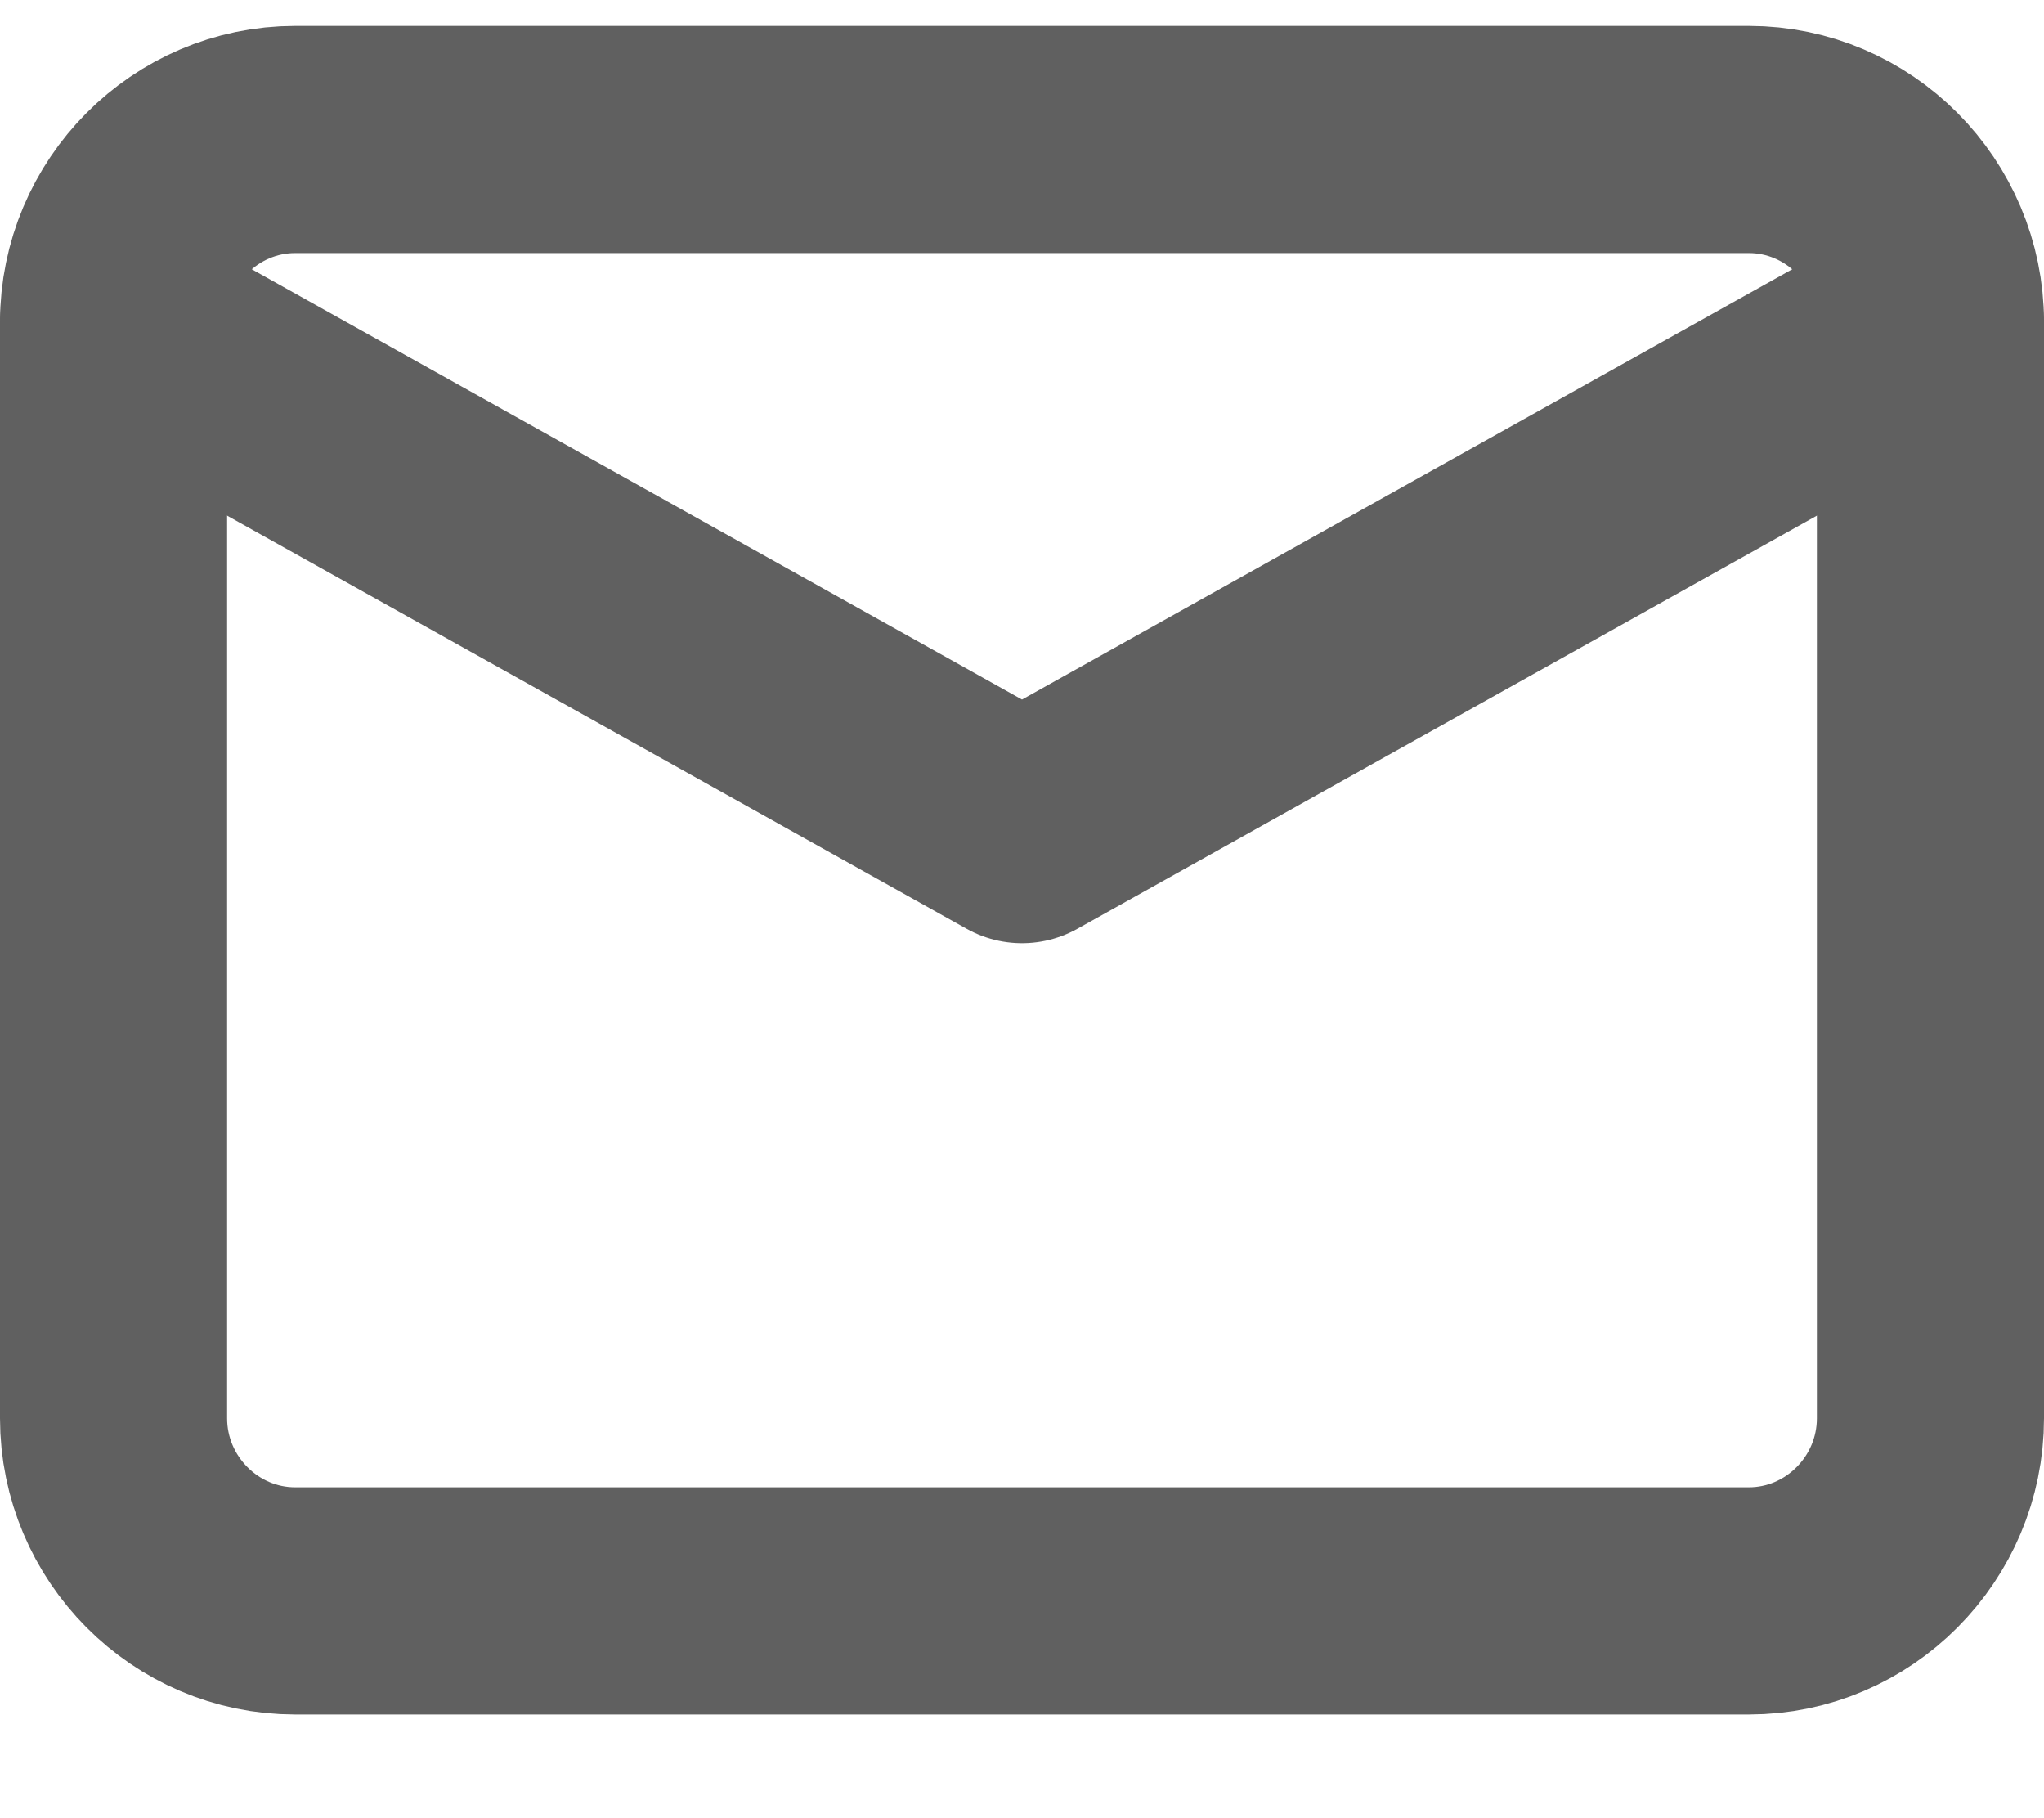
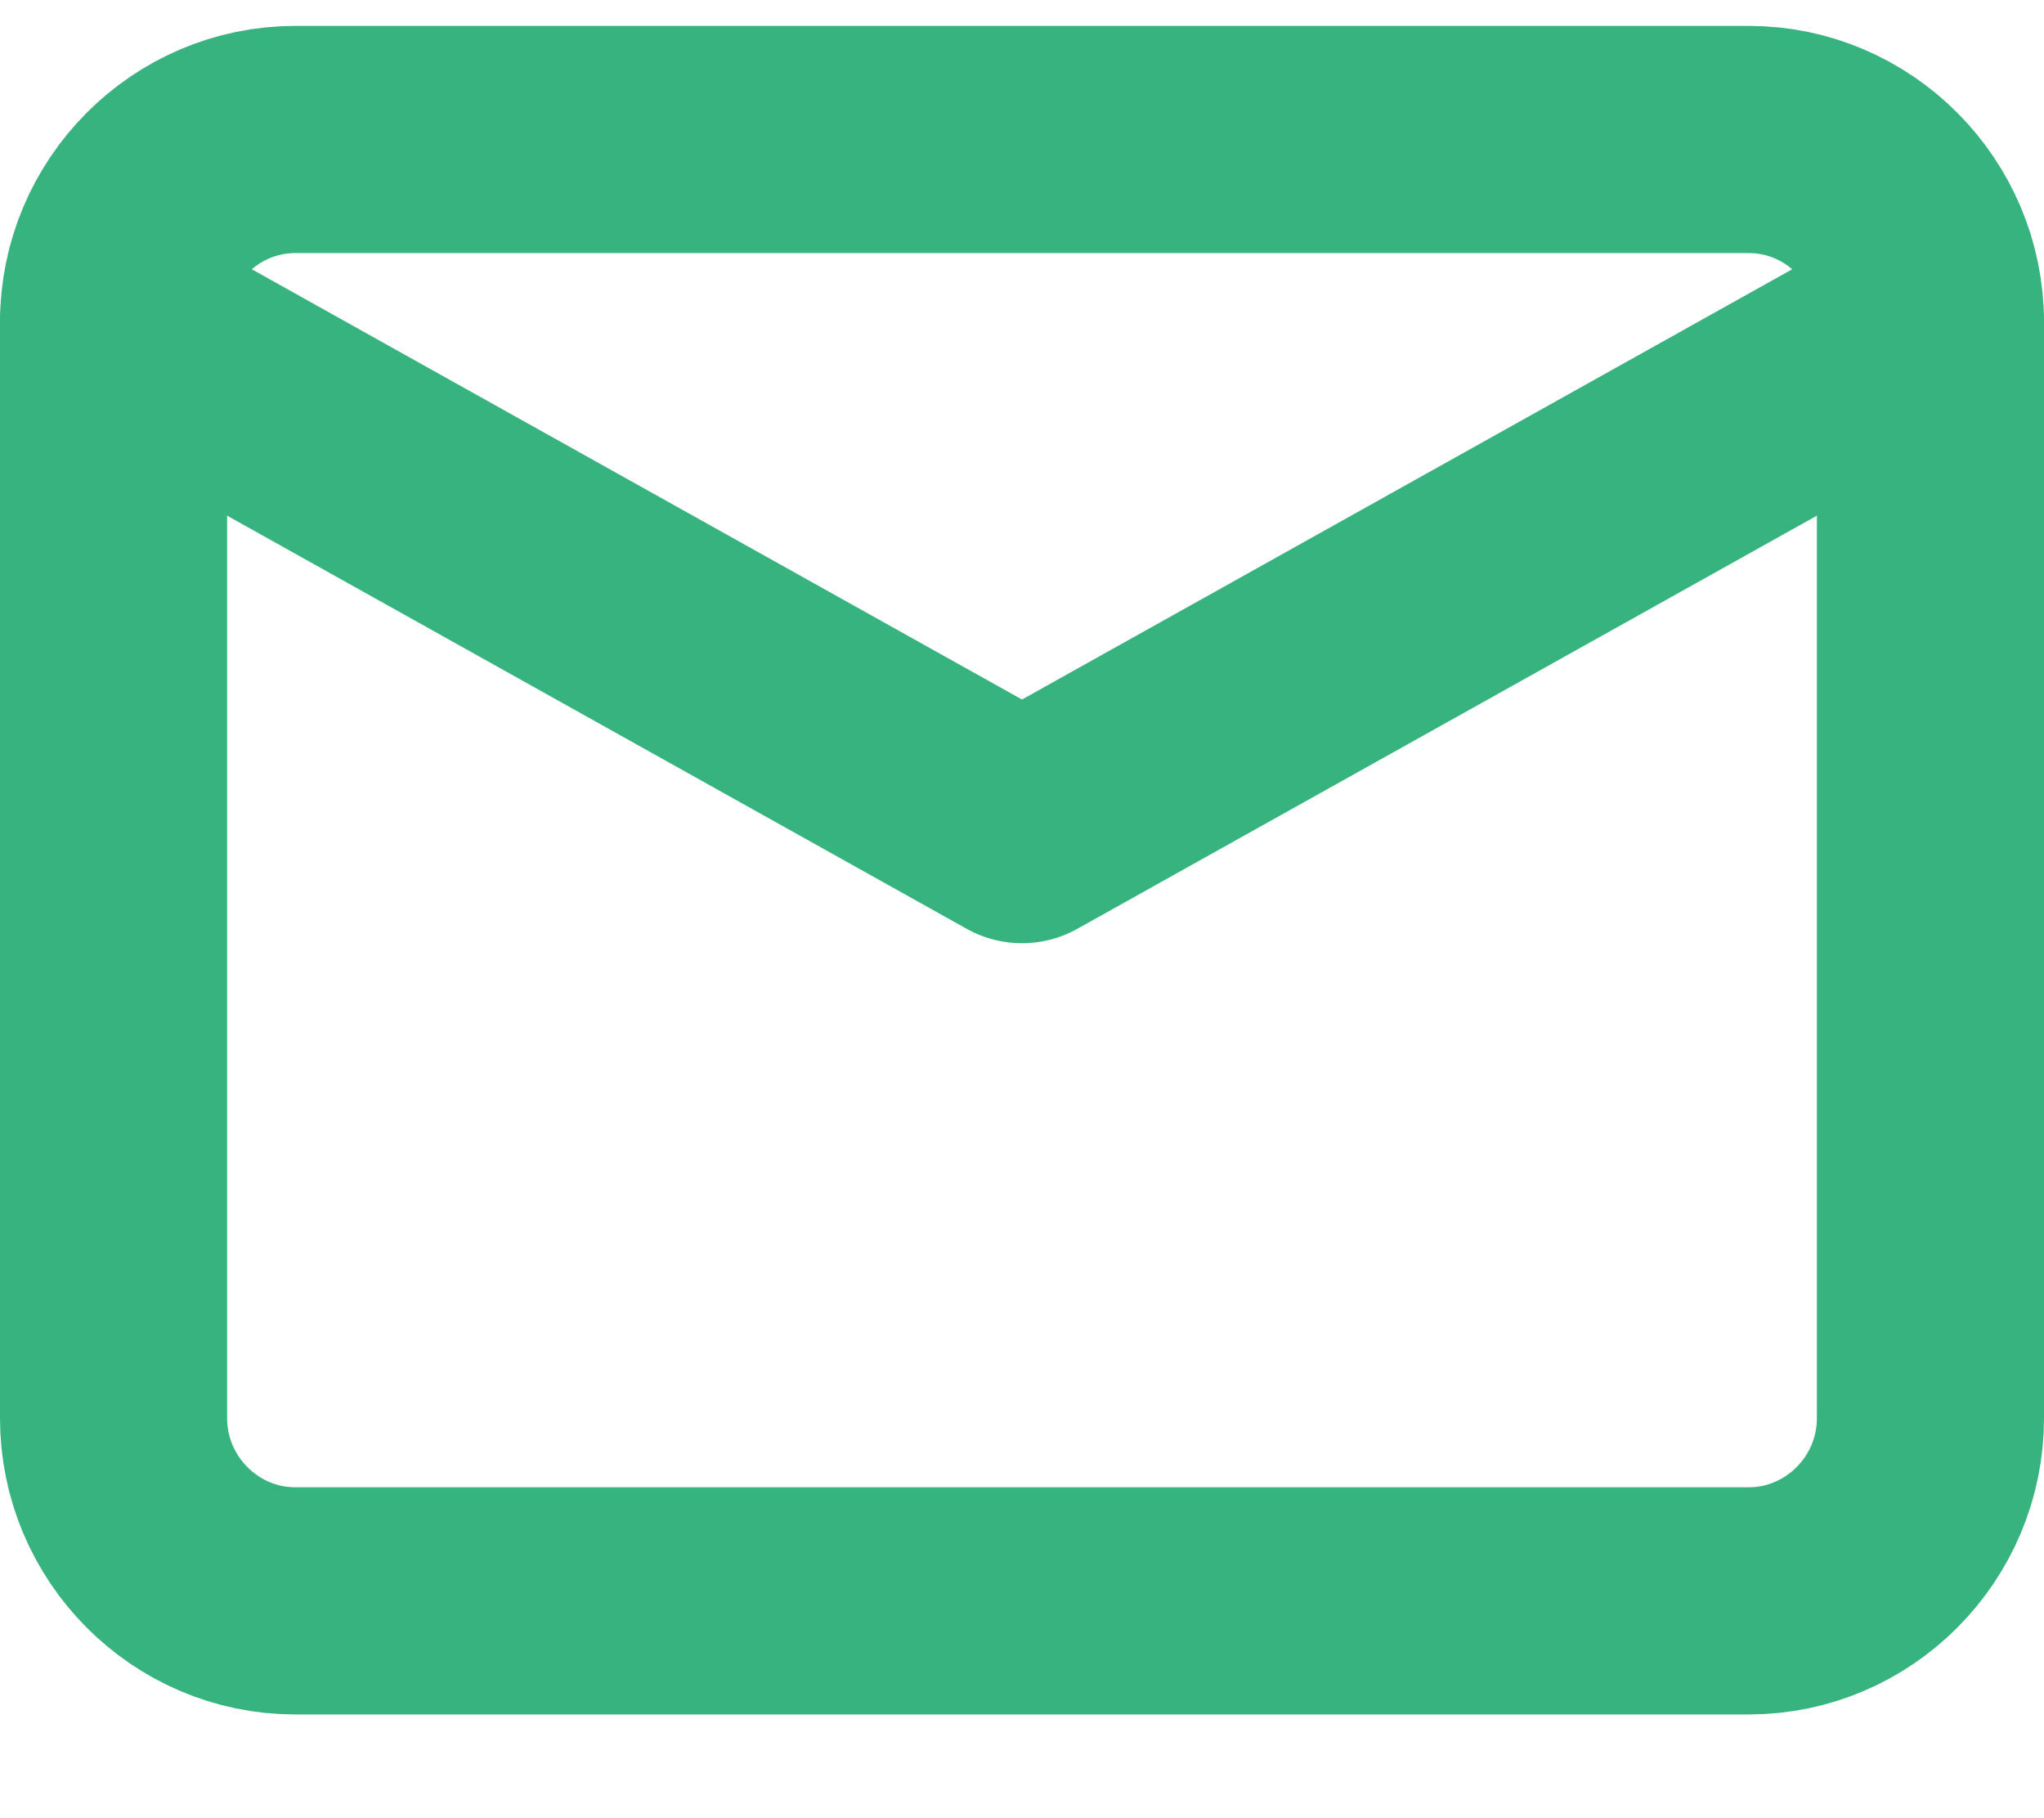
<svg xmlns="http://www.w3.org/2000/svg" width="18" height="16" viewBox="0 0 18 16" fill="none">
-   <path fill-rule="evenodd" clip-rule="evenodd" d="M2.6 1.228H15.4C16.28 1.228 17 1.952 17 2.836V12.486C17 13.371 16.28 14.094 15.4 14.094H2.6C1.72 14.094 1 13.371 1 12.486V2.836C1 1.952 1.72 1.228 2.6 1.228Z" stroke="#606060" stroke-width="2" stroke-linecap="round" stroke-linejoin="round" />
-   <path d="M17 2.836L9 7.304L1 2.836" stroke="#606060" stroke-width="2" stroke-linecap="round" stroke-linejoin="round" />
+   <path fill-rule="evenodd" clip-rule="evenodd" d="M2.6 1.228H15.4C16.28 1.228 17 1.952 17 2.836V12.486C17 13.371 16.28 14.094 15.4 14.094H2.6C1.72 14.094 1 13.371 1 12.486V2.836C1 1.952 1.72 1.228 2.6 1.228Z" stroke="#36B37E" stroke-width="2" stroke-linecap="round" stroke-linejoin="round" />
+   <path d="M17 2.836L9 7.304L1 2.836" stroke="#36B37E" stroke-width="2" stroke-linecap="round" stroke-linejoin="round" />
</svg>
